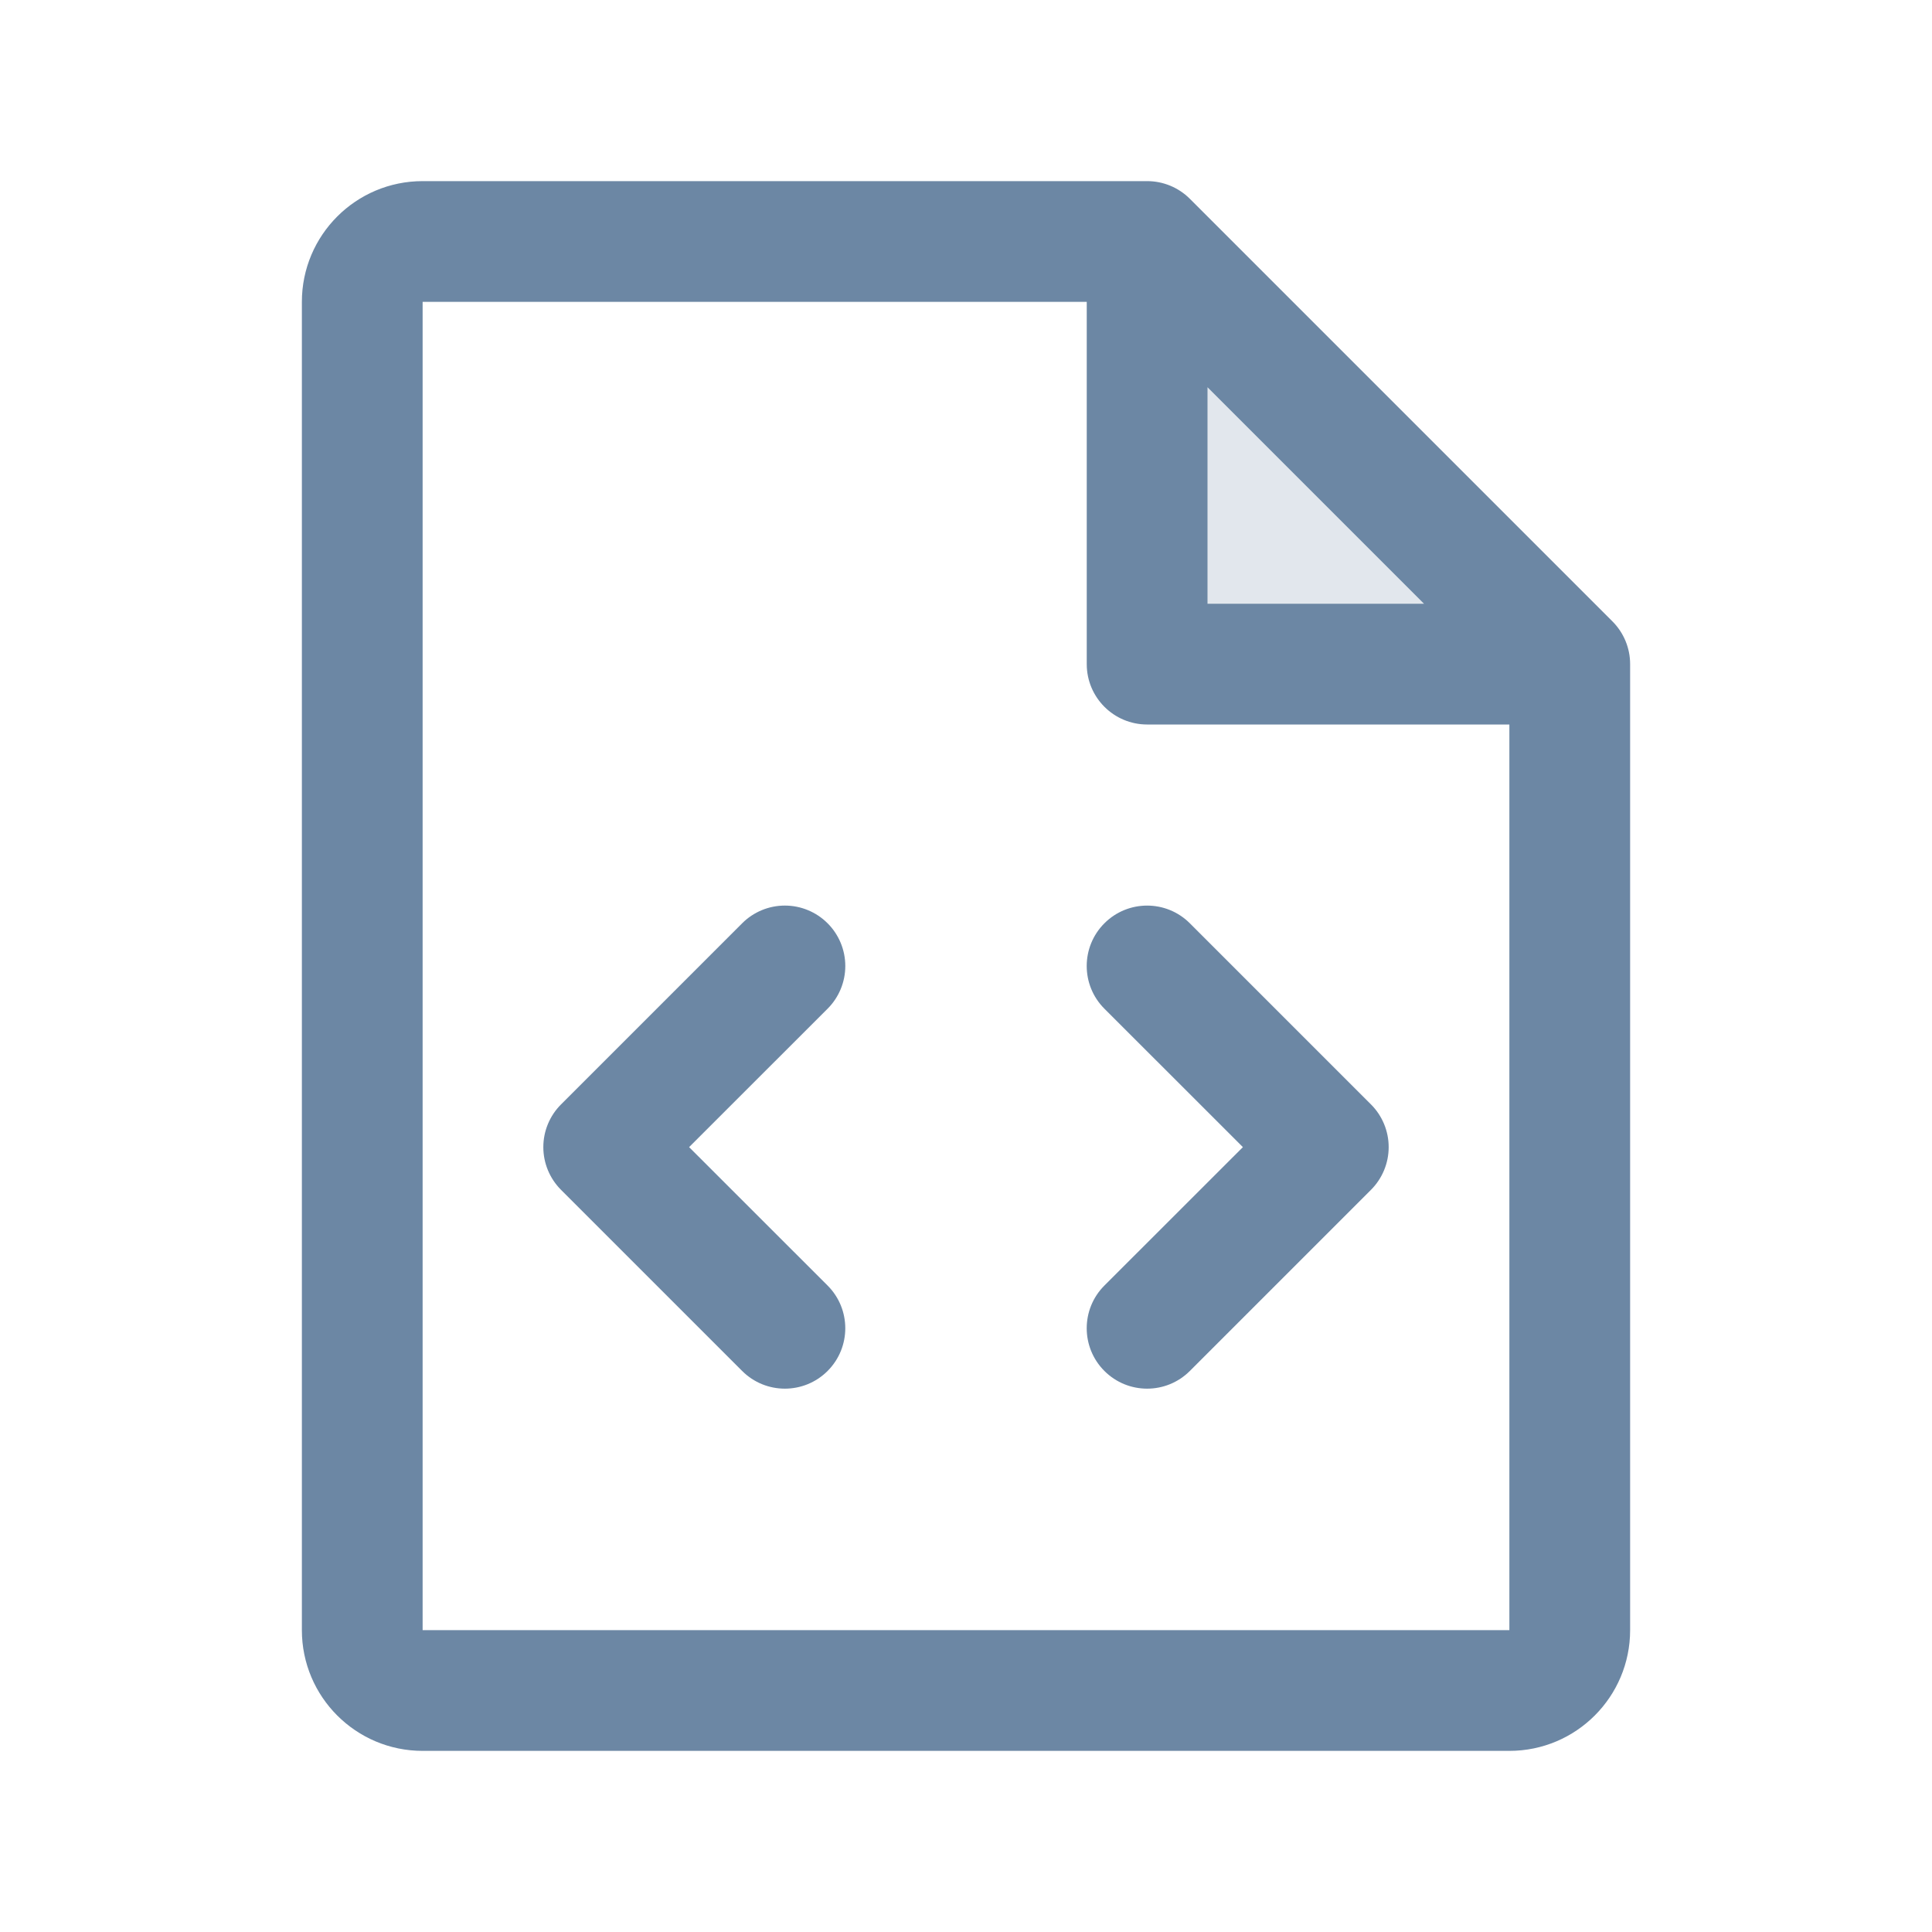
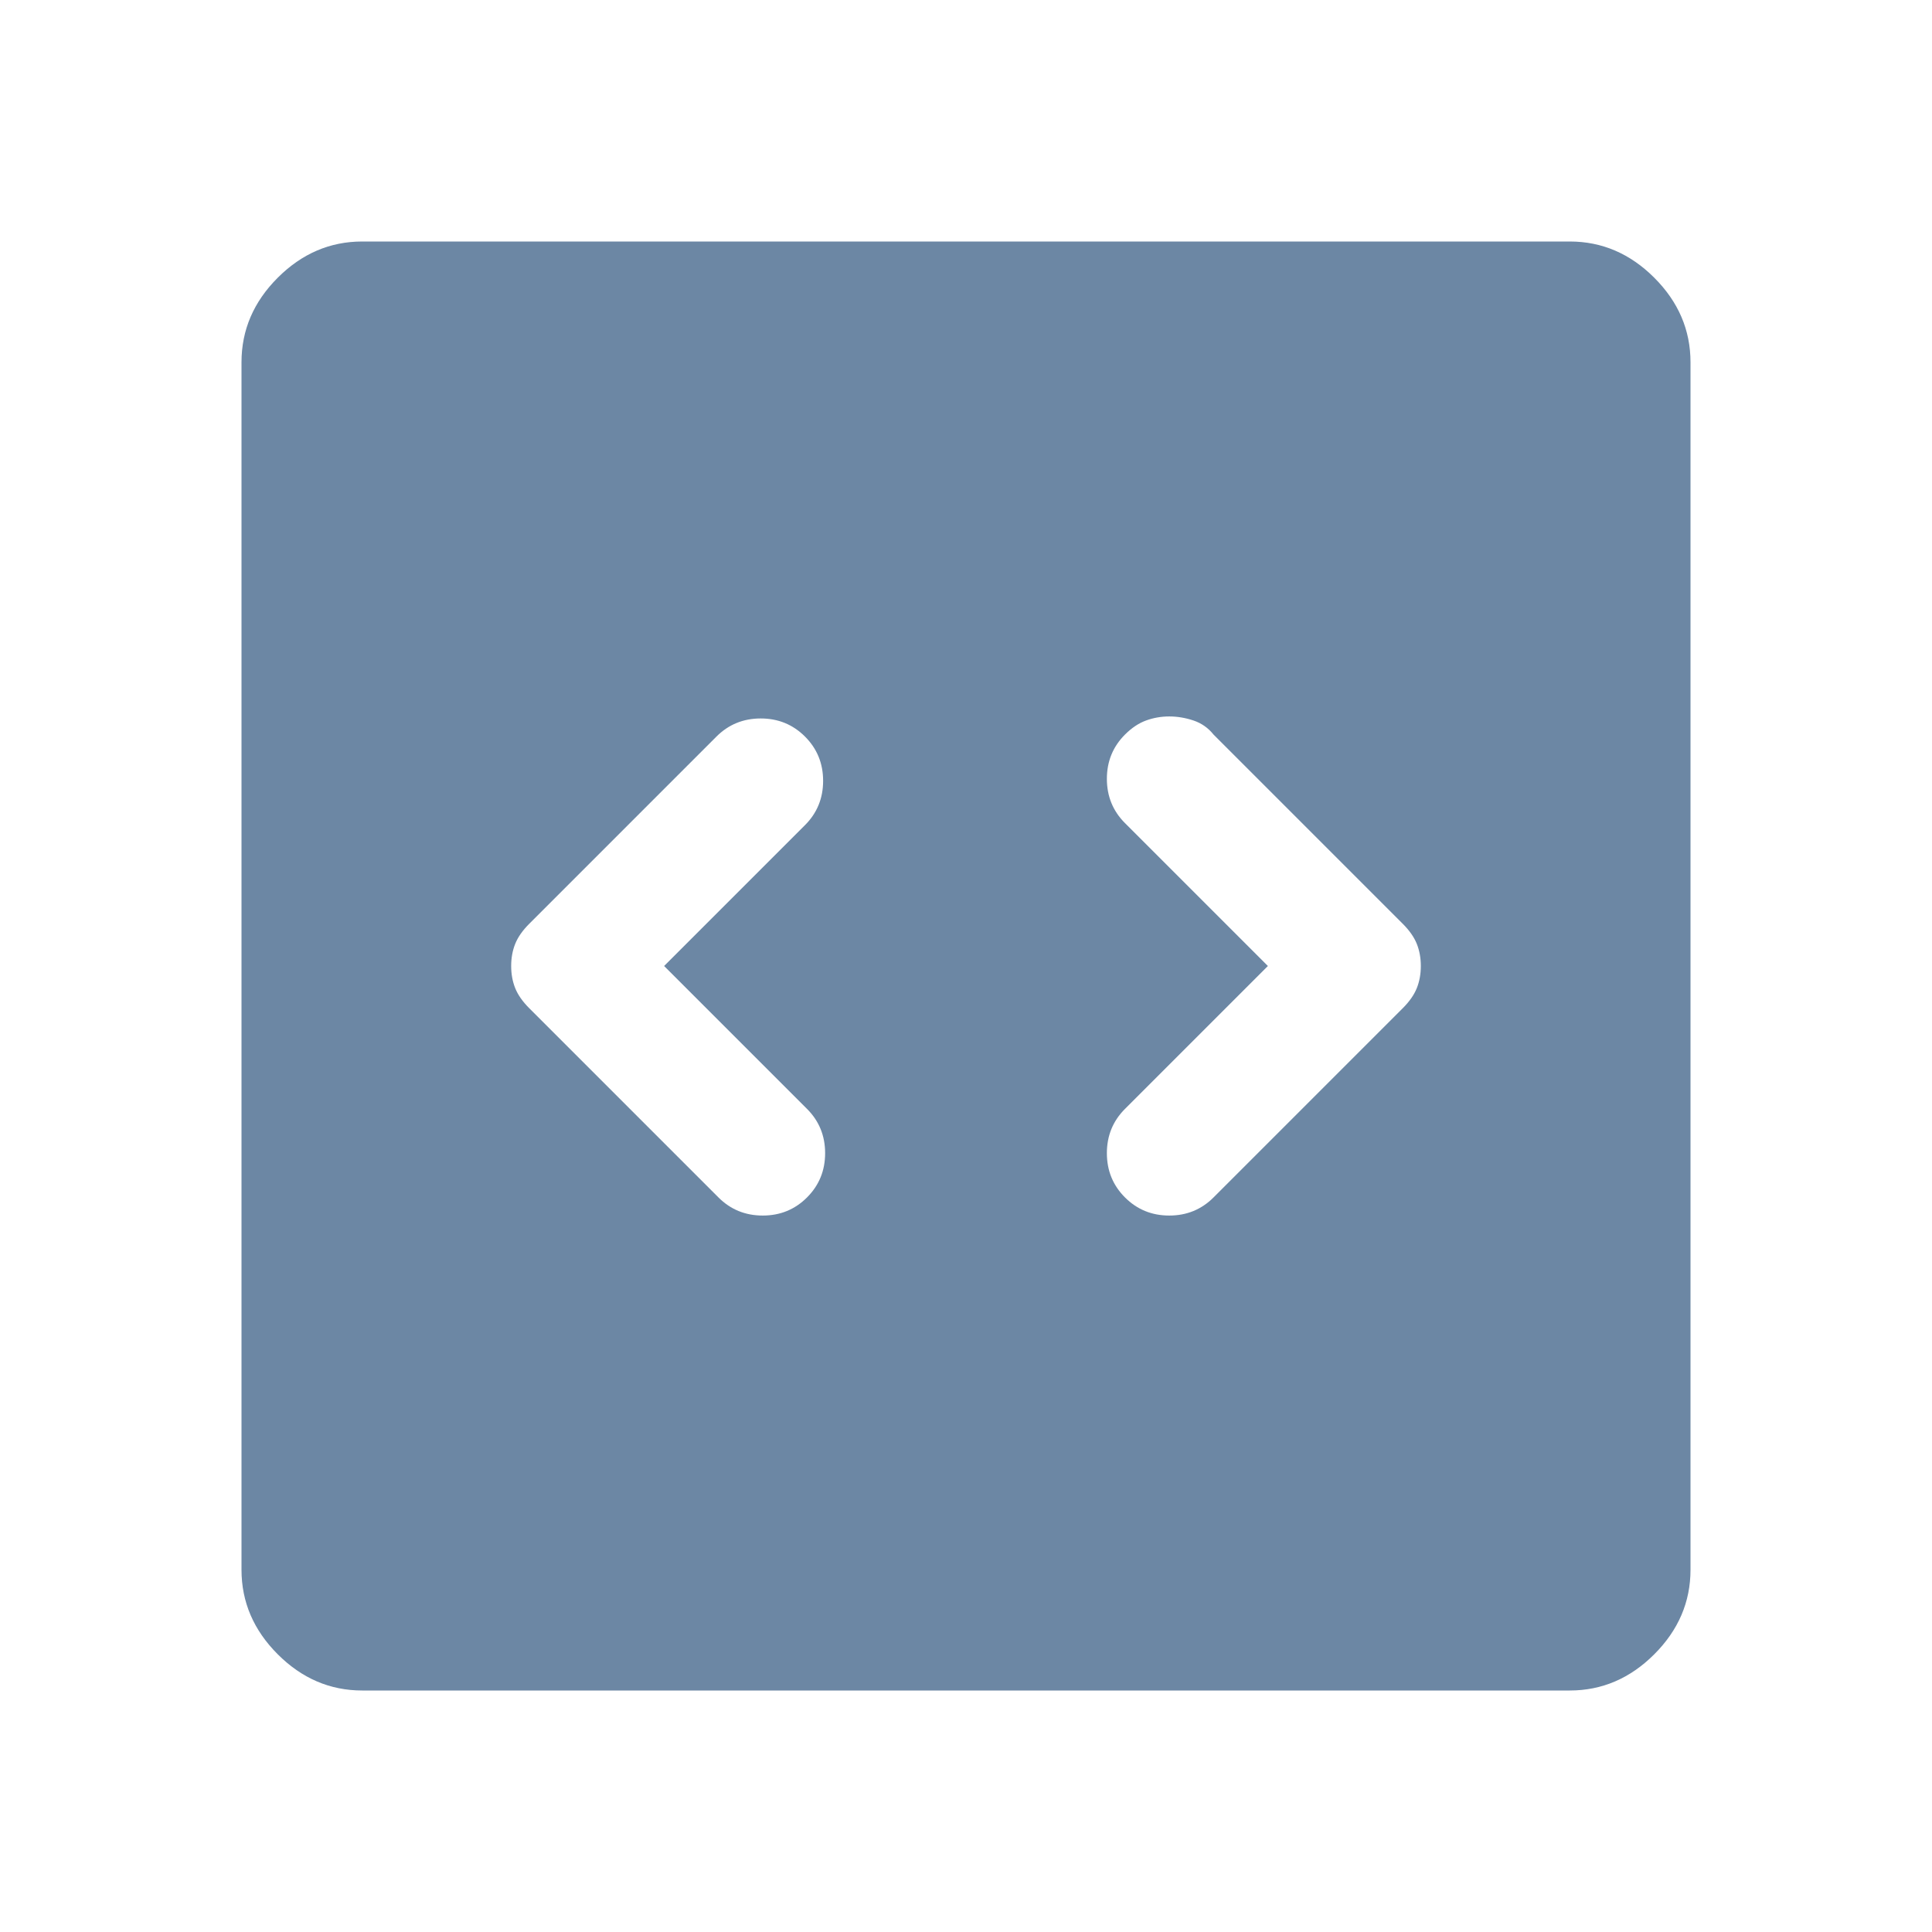
- <svg xmlns="http://www.w3.org/2000/svg" viewBox="0 0 256 256" fill="#6c87a4">
-   <path d="M208,88H152V32Z" opacity="0.2" />
-   <path d="M181.66,146.34a8,8,0,0,1,0,11.32l-24,24a8,8,0,0,1-11.32-11.32L164.69,152l-18.35-18.34a8,8,0,0,1,11.32-11.32Zm-72-24a8,8,0,0,0-11.32,0l-24,24a8,8,0,0,0,0,11.32l24,24a8,8,0,0,0,11.32-11.32L91.31,152l18.35-18.34A8,8,0,0,0,109.66,122.34ZM216,88V216a16,16,0,0,1-16,16H56a16,16,0,0,1-16-16V40A16,16,0,0,1,56,24h96a8,8,0,0,1,5.66,2.34l56,56A8,8,0,0,1,216,88Zm-56-8h28.69L160,51.31Zm40,136V96H152a8,8,0,0,1-8-8V40H56V216H200Z" />
+ <svg xmlns="http://www.w3.org/2000/svg" fill="#6c87a4" width="48" height="48" viewBox="0 -960 960 960">
+   <path d="m330-480 70-70q9-9 9-22t-9-22q-9-9-22-9t-22 9l-93 93q-5 5-7 10t-2 11q0 6 2 11t7 10l94 94q9 9 22 9t22-9q9-9 9-22t-9-22l-71-71Zm300 0-71 71q-9 9-9 22t9 22q9 9 22 9t22-9l94-94q5-5 7-10t2-11q0-6-2-11t-7-10l-94-94q-4-5-10-7t-12-2q-6 0-11.5 2t-10.5 7q-9 9-9 22t9 22l71 71ZM180-120q-24 0-42-18t-18-42v-600q0-24 18-42t42-18h600q24 0 42 18t18 42v600q0 24-18 42t-42 18H180Z" />
</svg>
